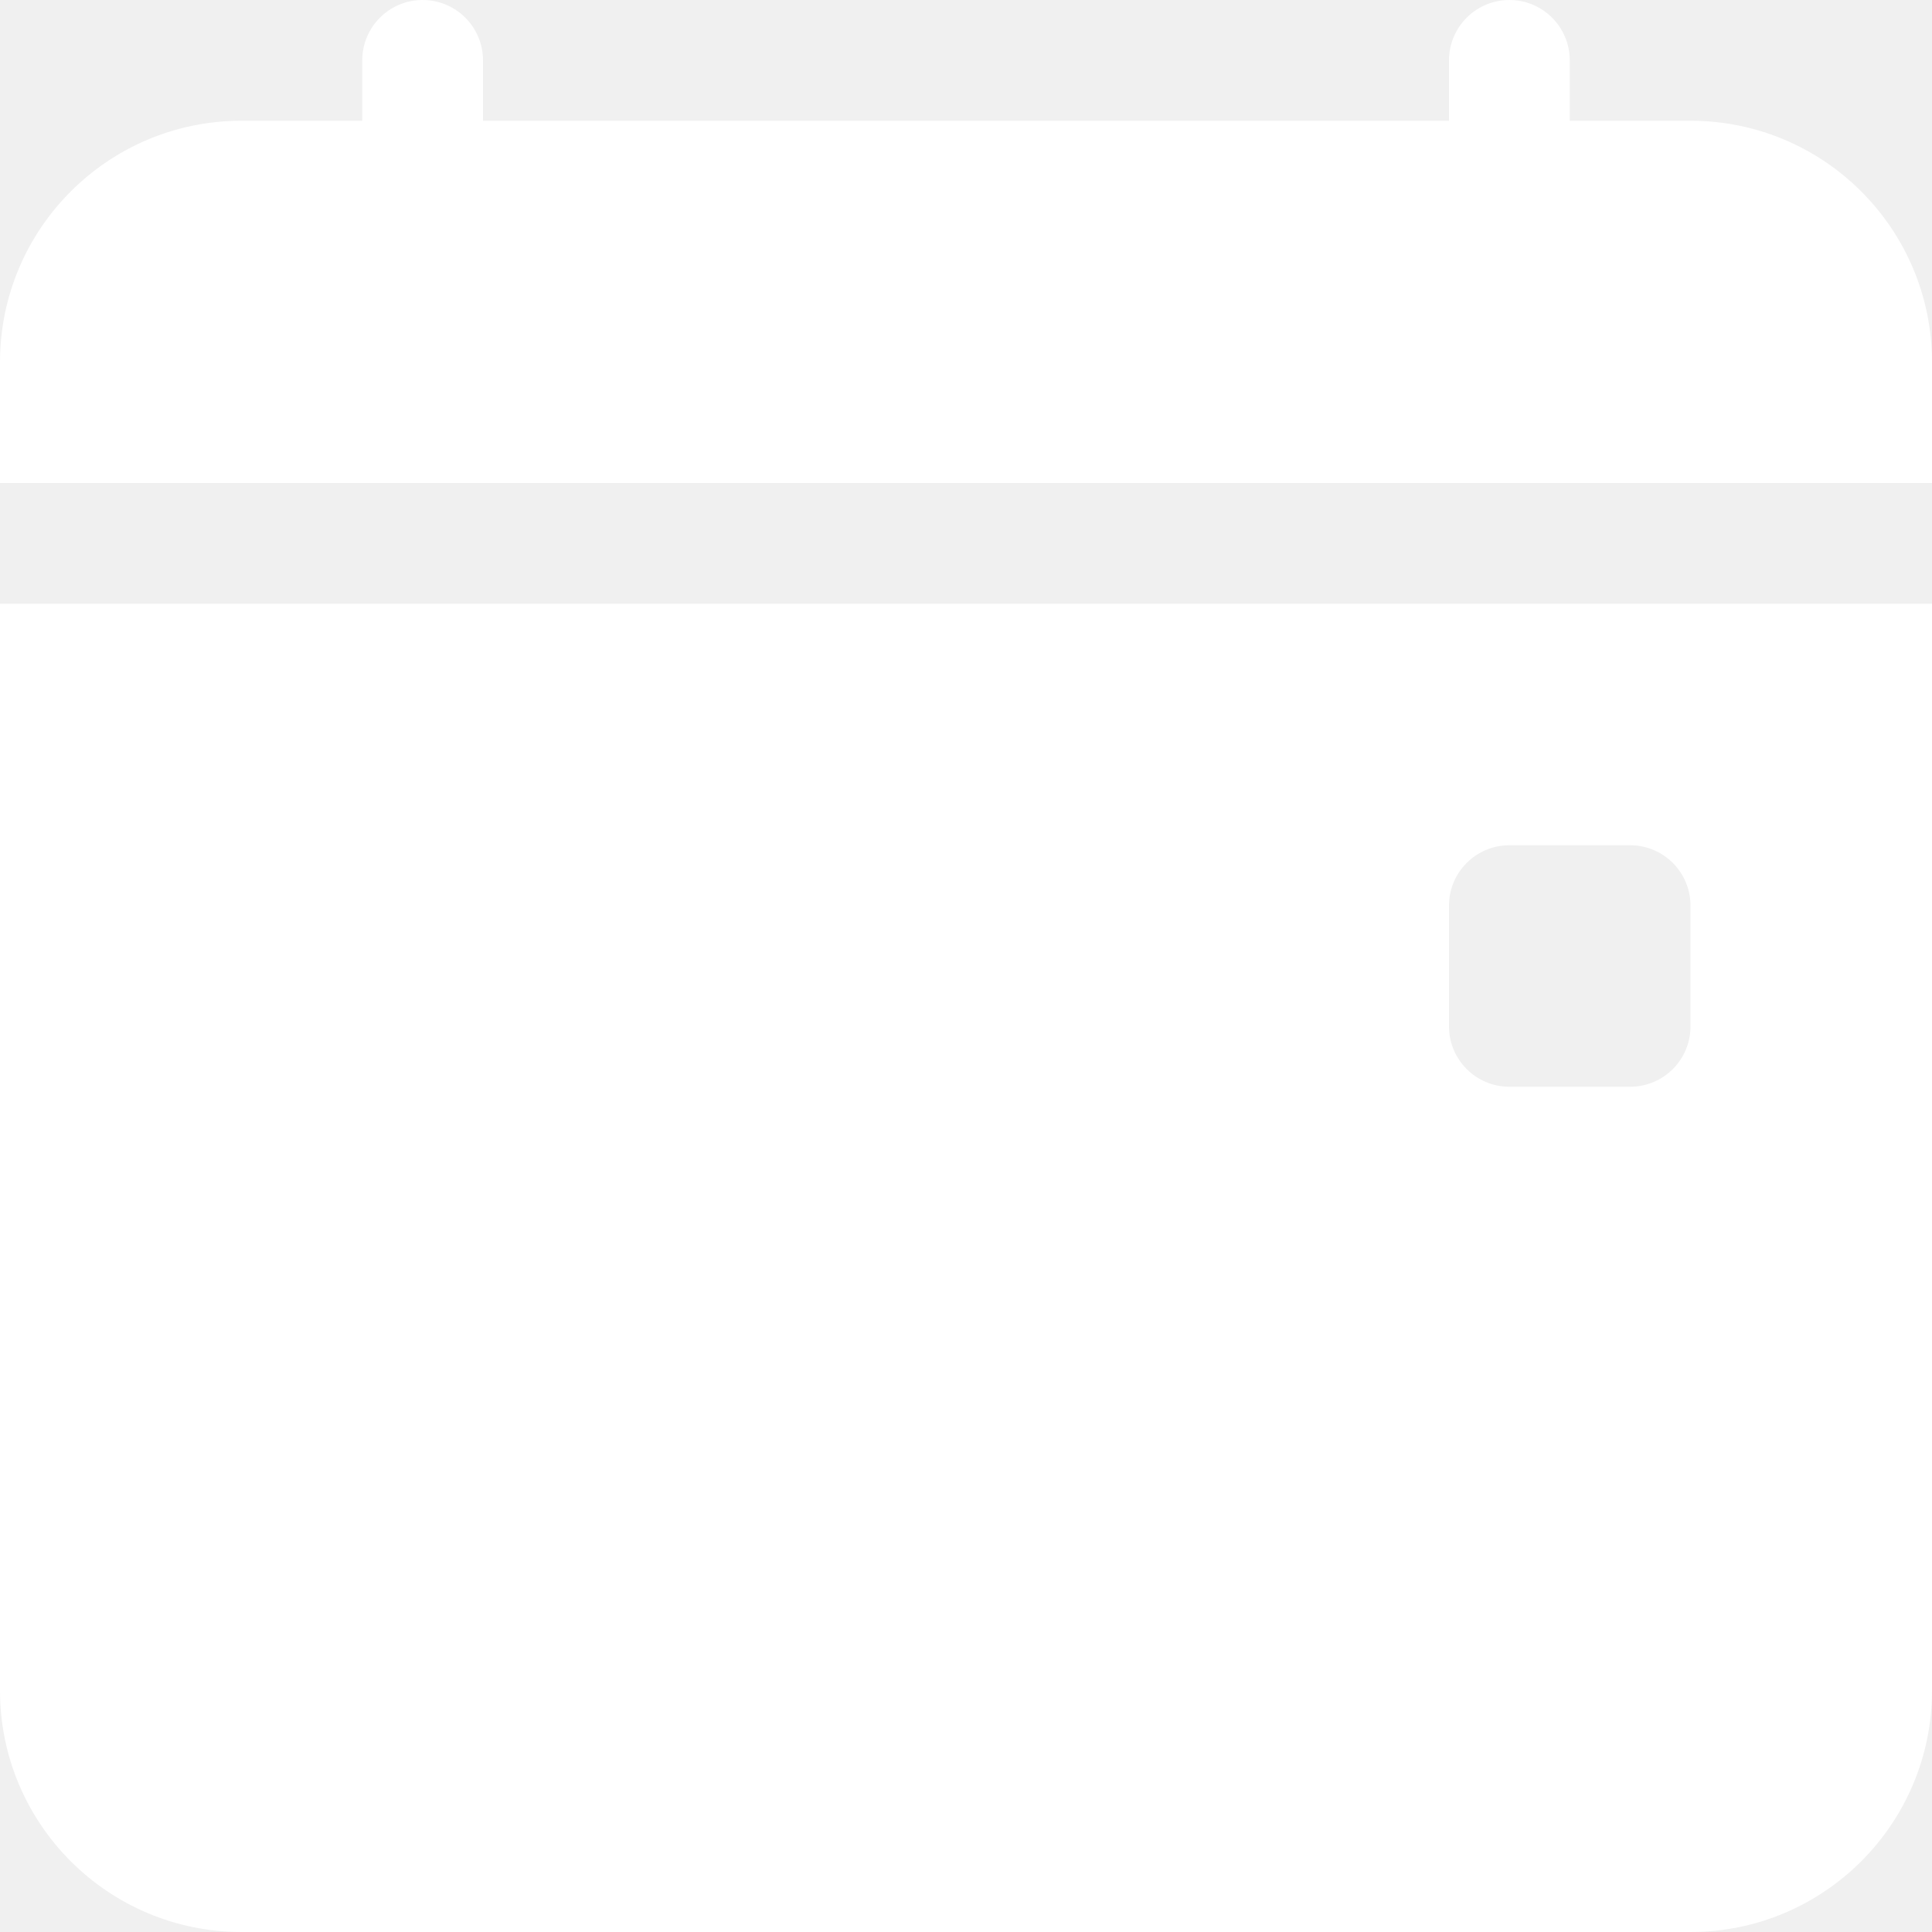
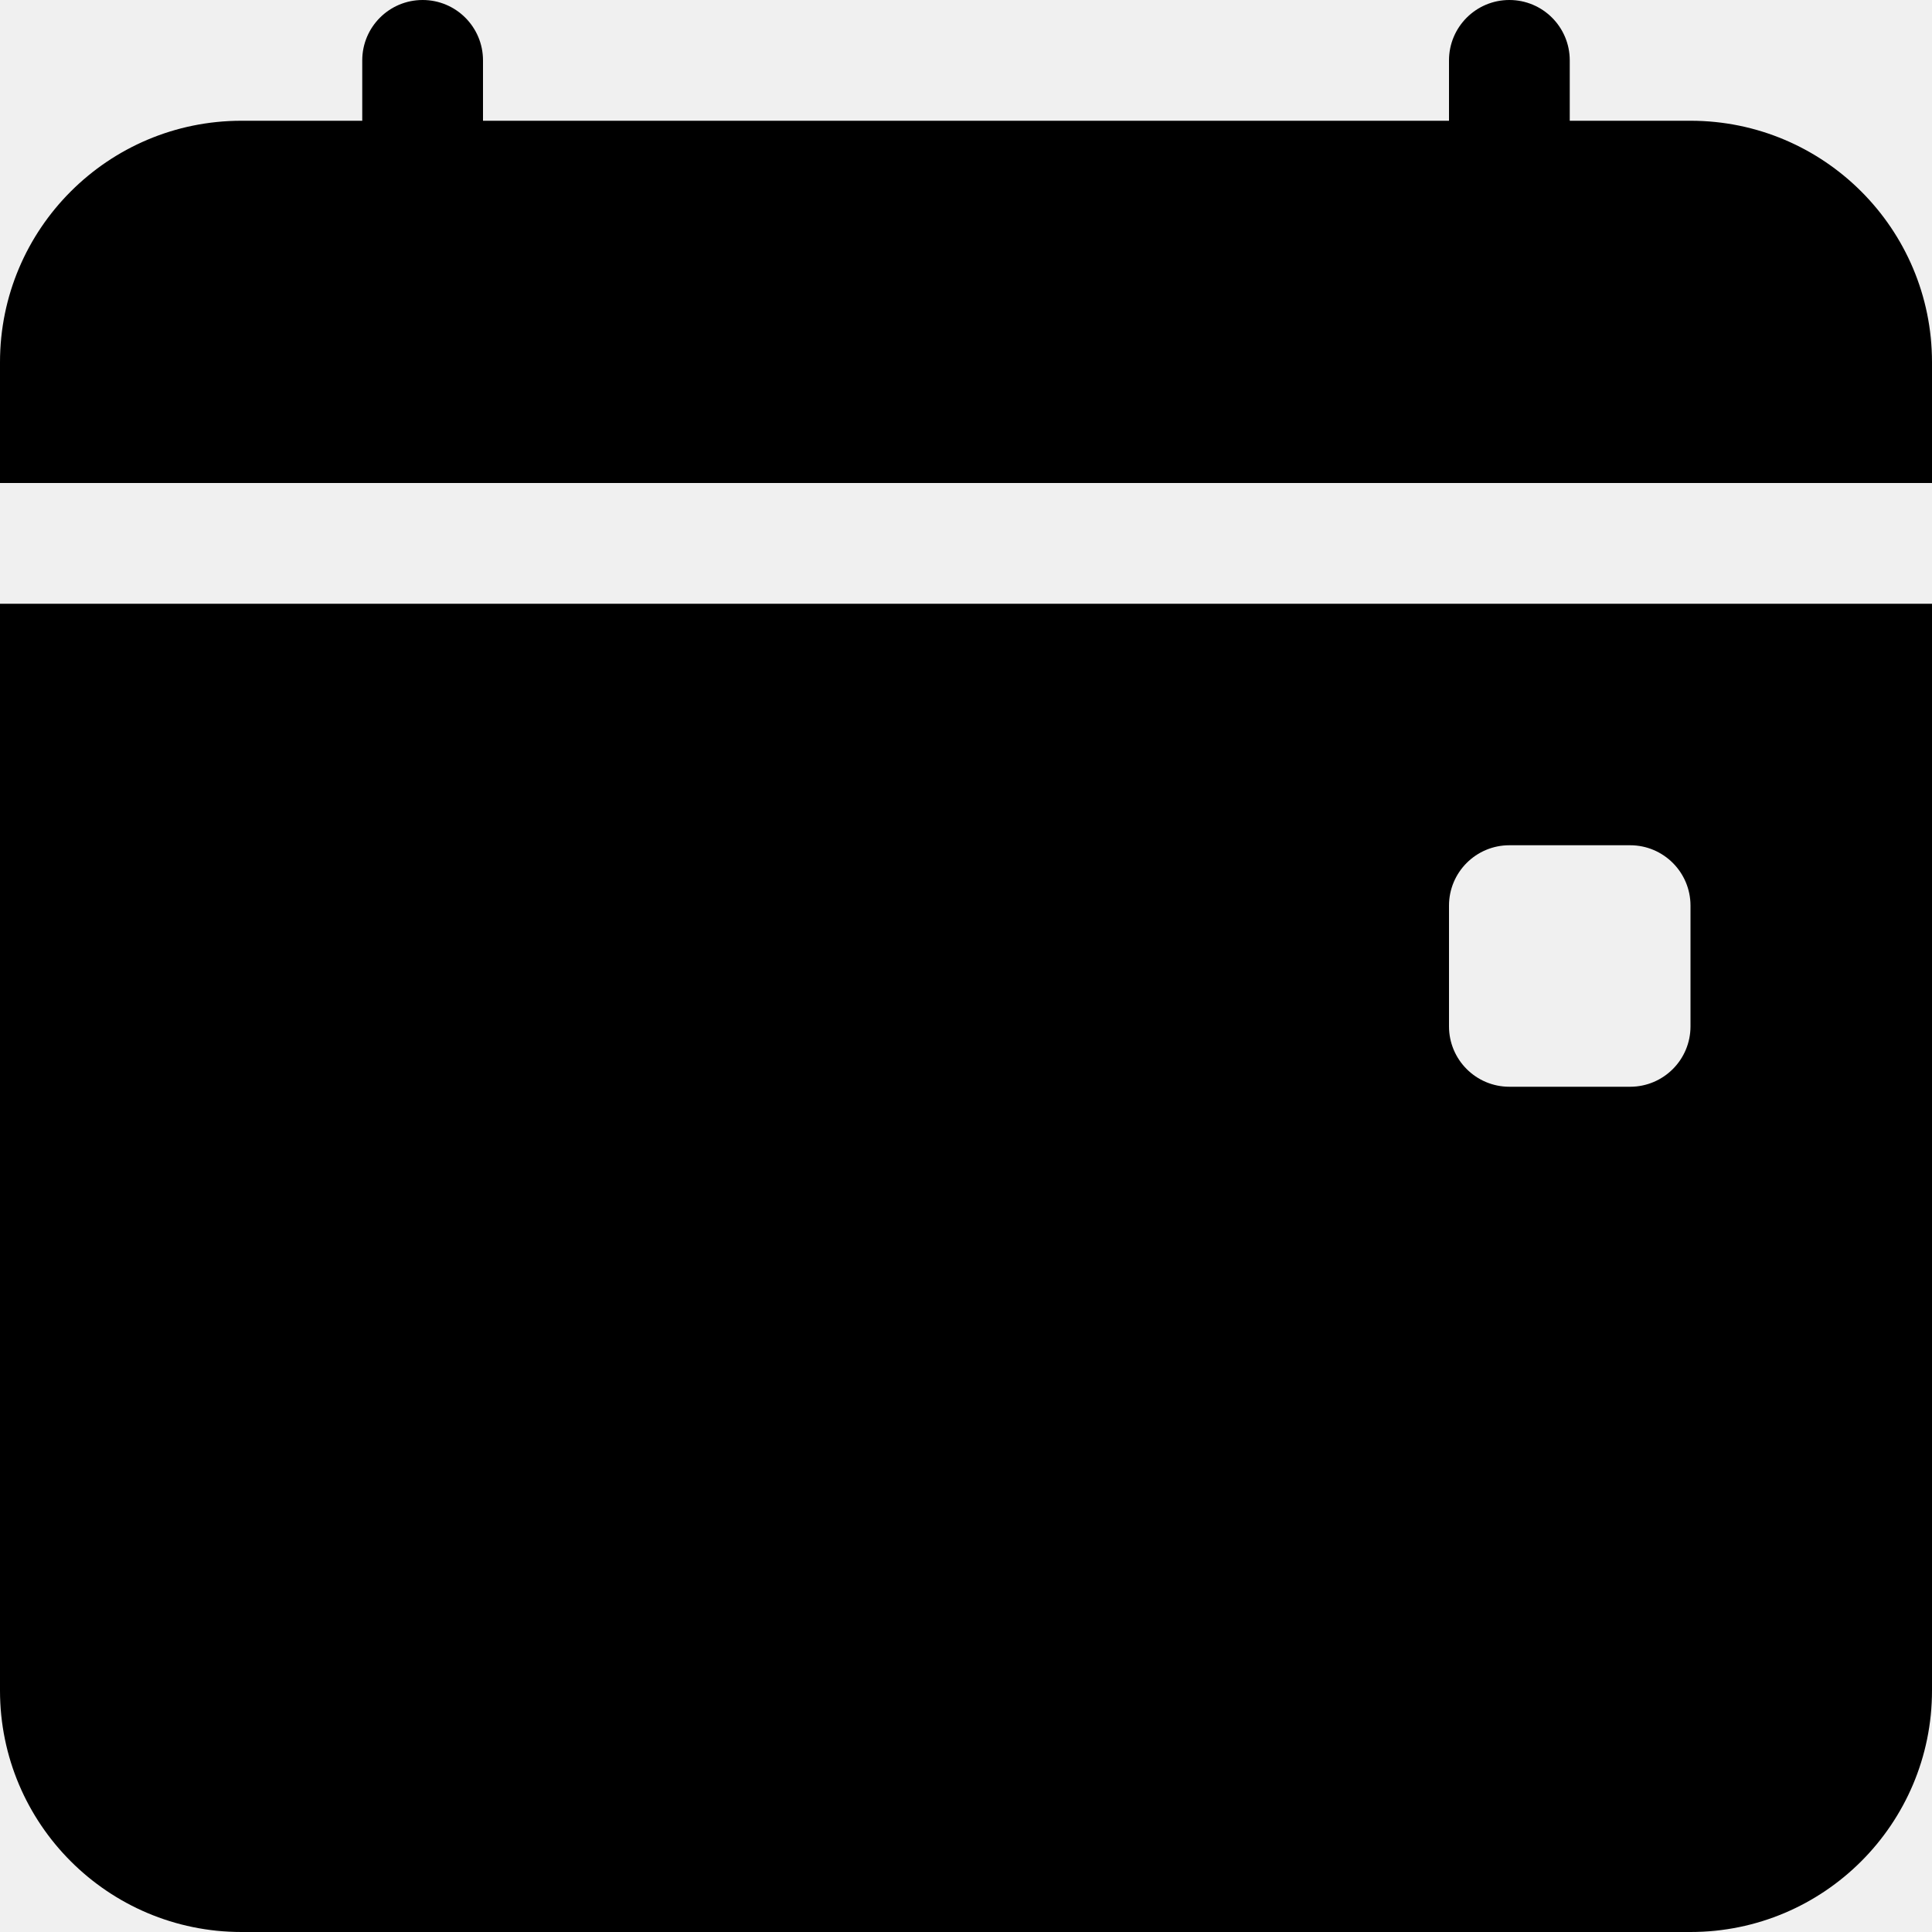
- <svg xmlns="http://www.w3.org/2000/svg" width="16" height="16" fill="#fff" class="bi bi-calendar-event-fill" viewBox="0 0 16 16">
+ <svg xmlns="http://www.w3.org/2000/svg" width="16" height="16" fill="#000" class="bi bi-calendar-event-fill" viewBox="0 0 16 16">
  <path d="M4 .5a.5.5 0 0 0-1 0V1H2a2 2 0 0 0-2 2v1h16V3a2 2 0 0 0-2-2h-1V.5a.5.5 0 0 0-1 0V1H4zM16 14V5H0v9a2 2 0 0 0 2 2h12a2 2 0 0 0 2-2m-3.5-7h1a.5.5 0 0 1 .5.5v1a.5.5 0 0 1-.5.5h-1a.5.5 0 0 1-.5-.5v-1a.5.5 0 0 1 .5-.5" />
</svg>
